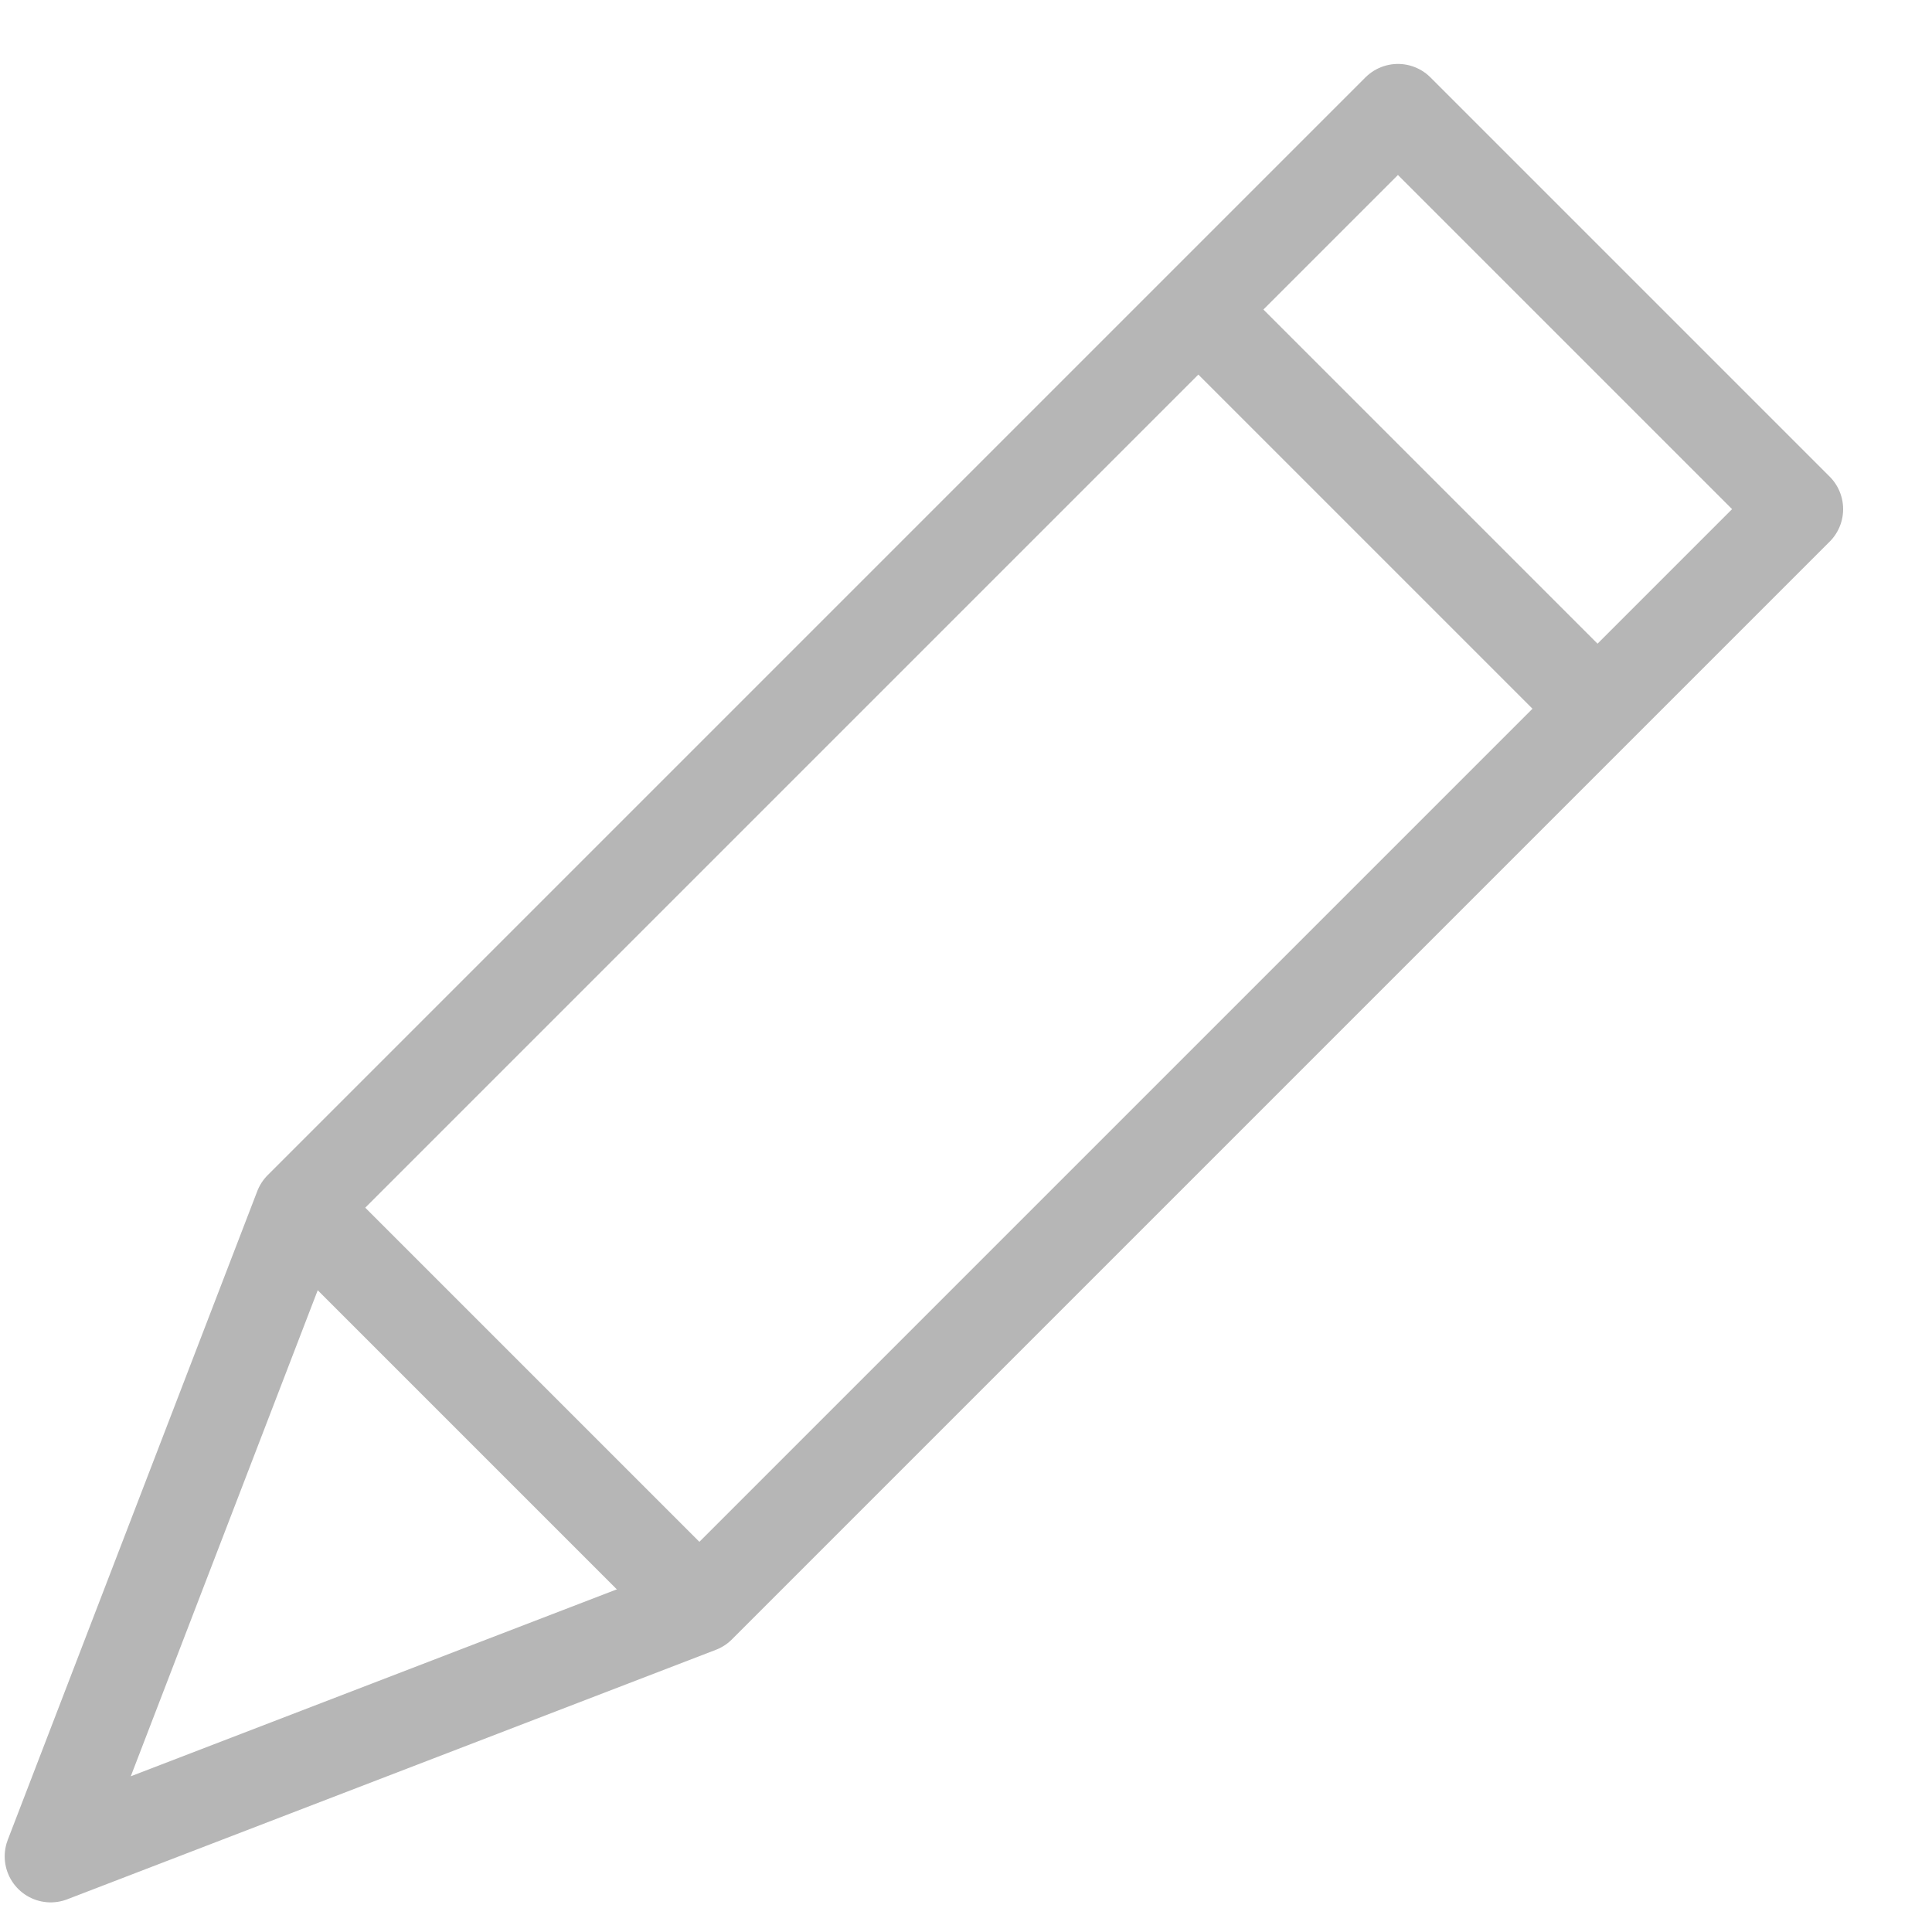
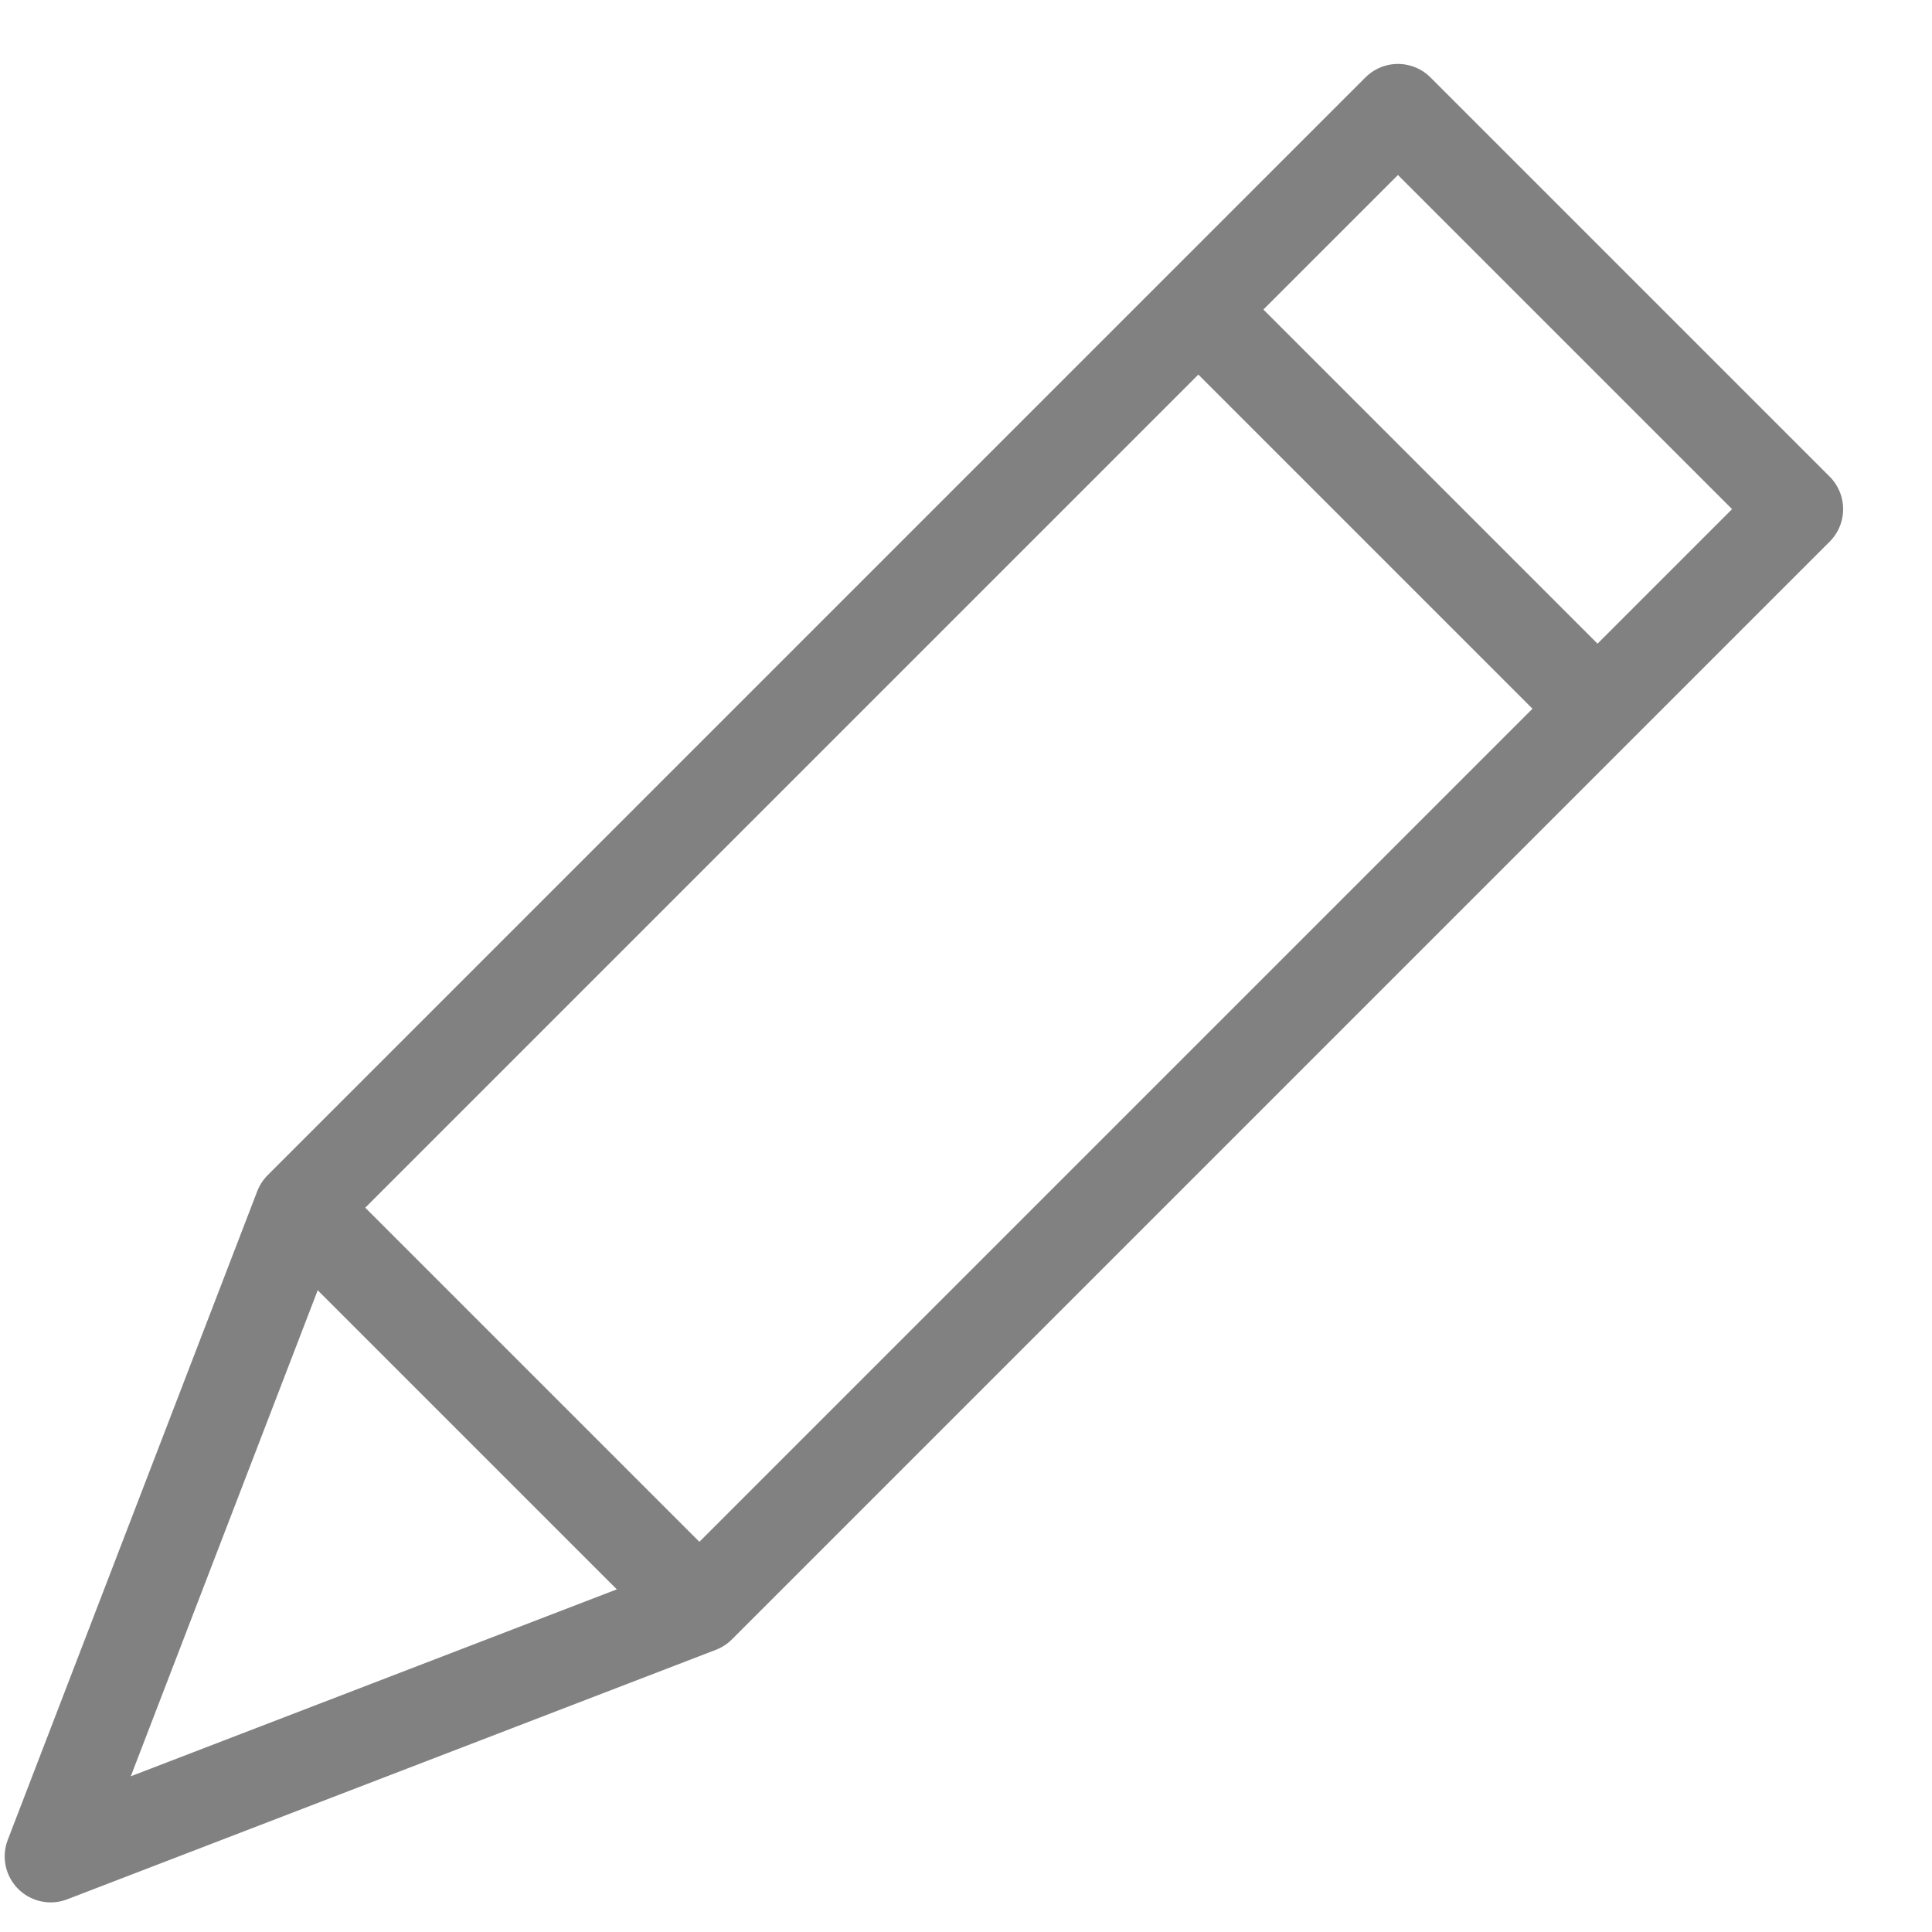
<svg xmlns="http://www.w3.org/2000/svg" width="21" height="21" viewBox="0 0 21 21">
-   <g fill="none" fill-rule="evenodd" stroke="#B6B6B6" stroke-linejoin="round" transform="translate(.5 .5)">
+   <g fill="none" fill-rule="evenodd" stroke="#818181" stroke-linejoin="round" transform="translate(.5 .5)">
    <polygon stroke-linecap="round" points="7.102 16.966 .051 19.678 2.763 12.627 14.695 .695 19.034 5.034" />
    <line x1="16.864" x2="12.525" y1="7.203" y2="2.864" />
    <line x1="7.102" x2="2.763" y1="16.966" y2="12.627" />
  </g>
</svg>
